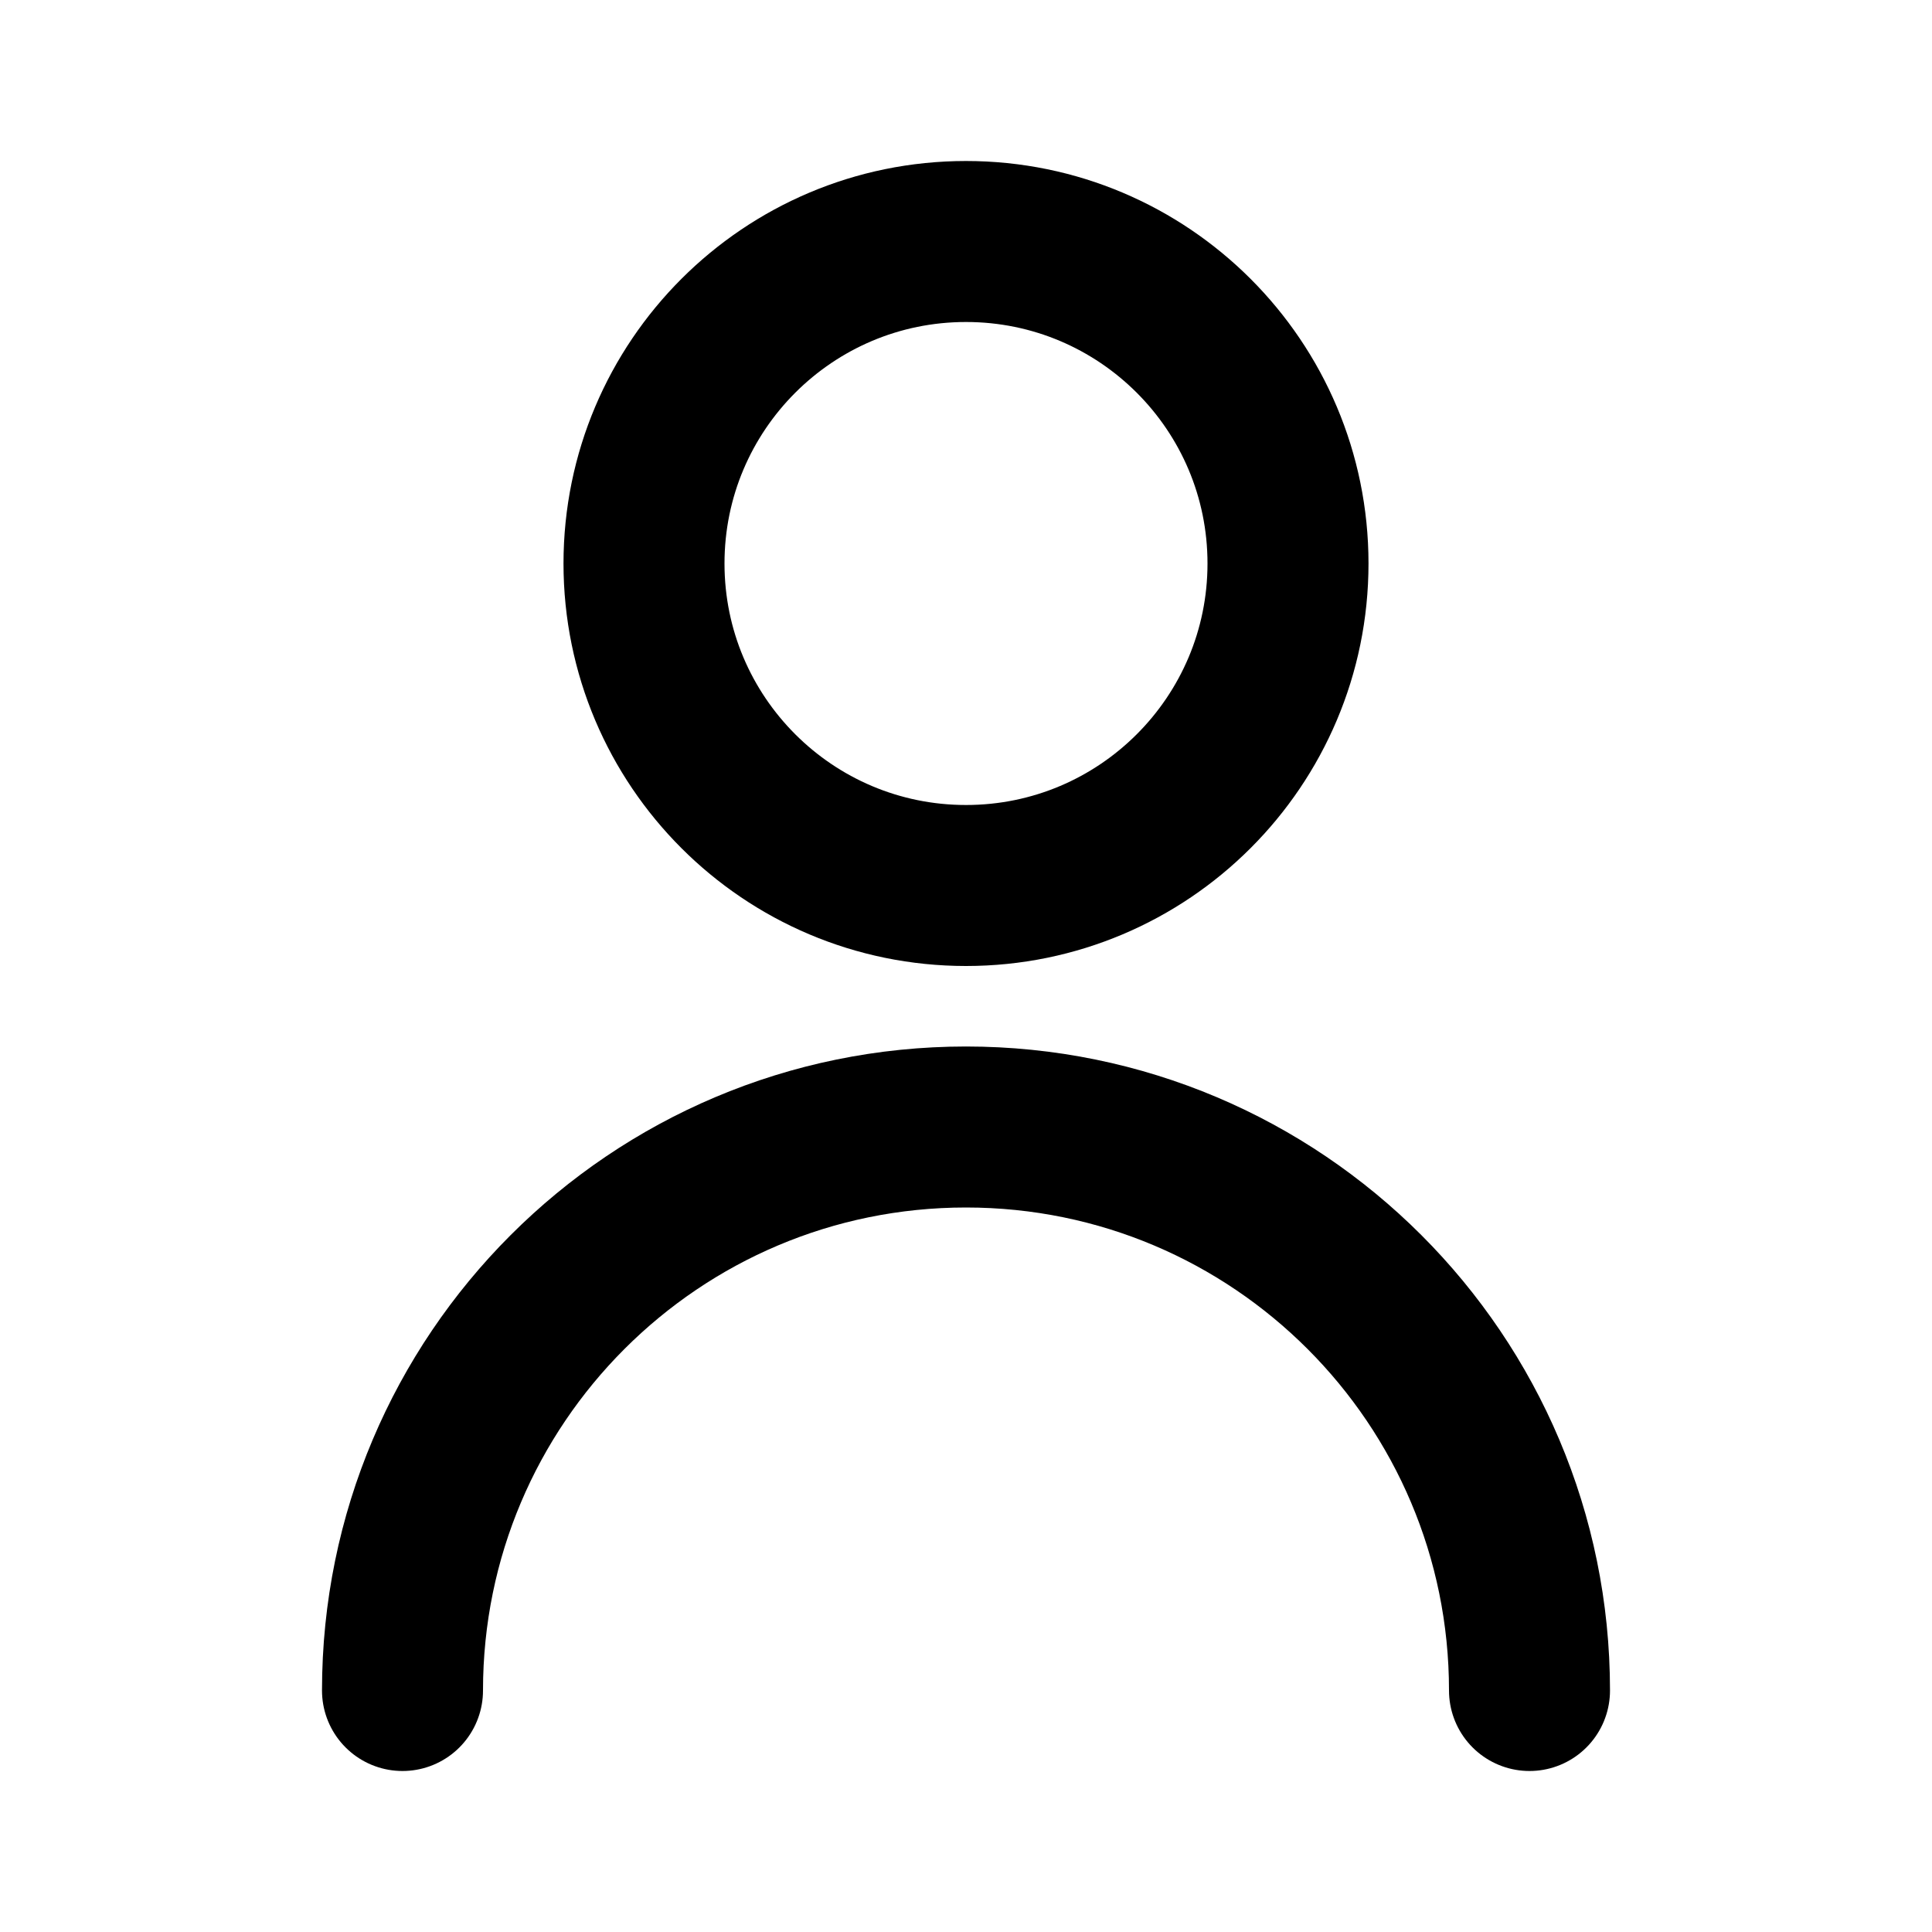
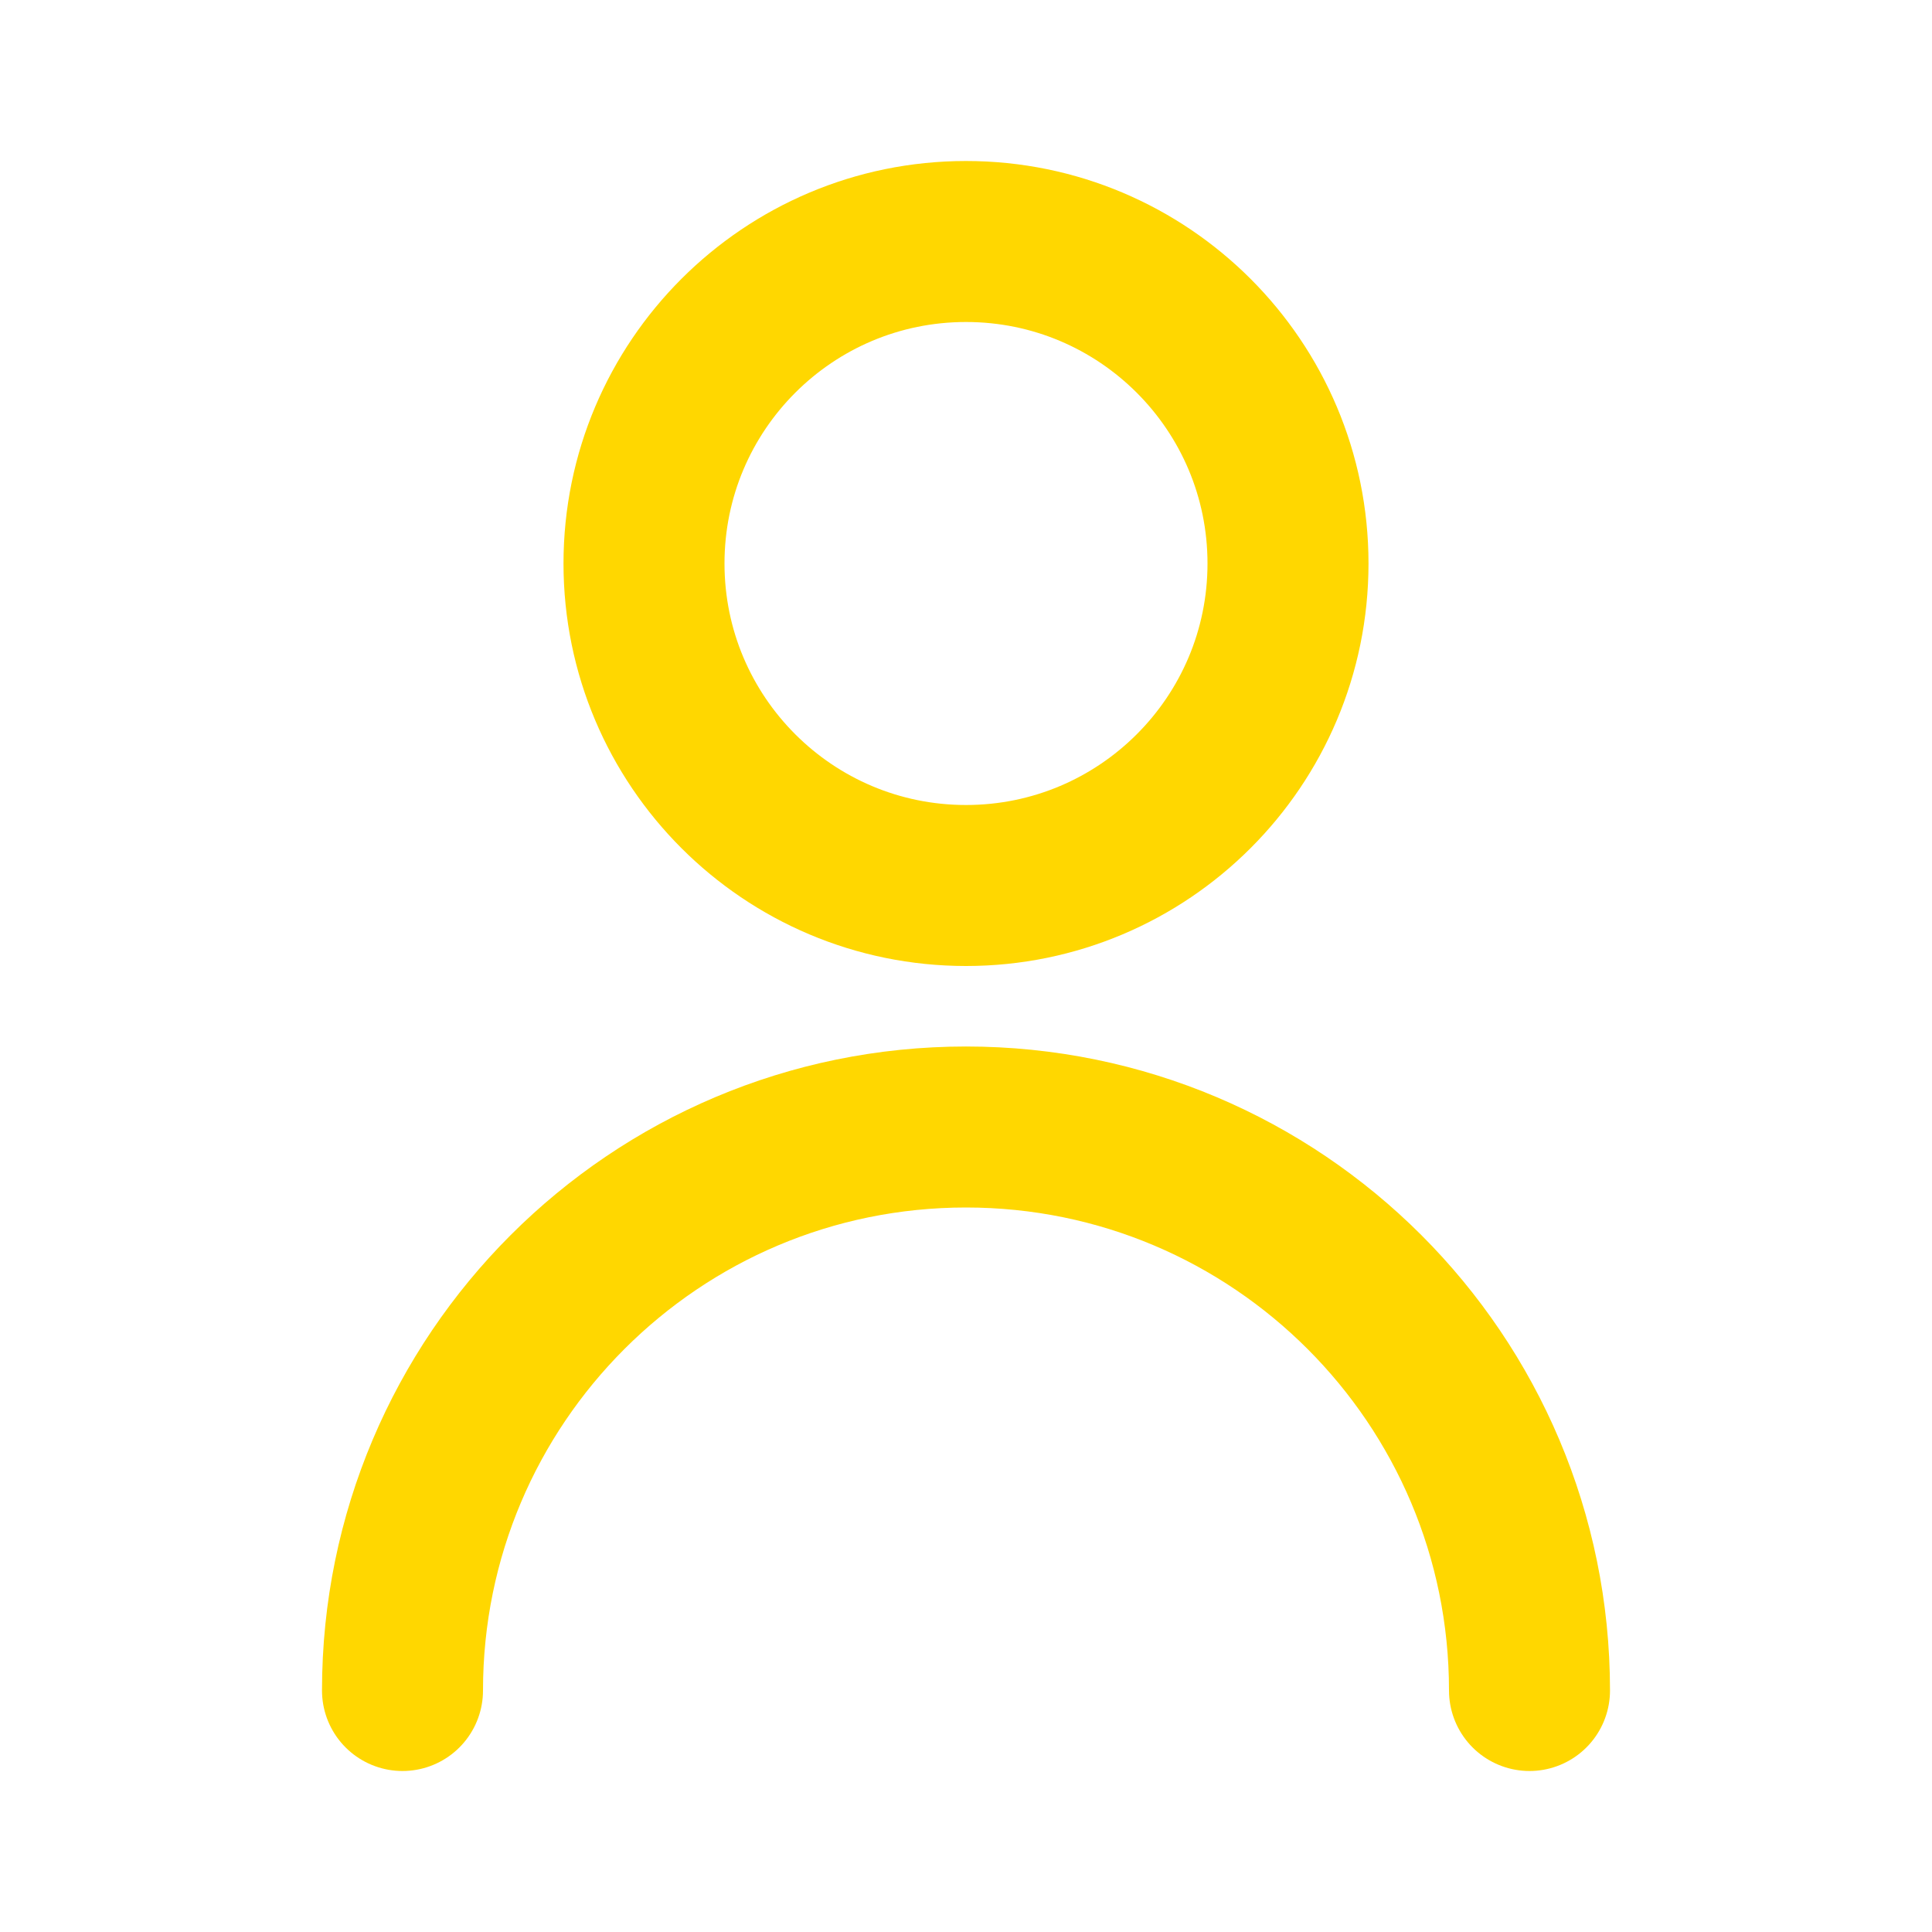
<svg xmlns="http://www.w3.org/2000/svg" width="2rem" height="100%" viewBox="0 0 24 24" fill="none">
-   <path d="M5 21C5 17.134 8.134 14 12 14C15.866 14 19 17.134 19 21M16 7C16 9.209 14.209 11 12 11C9.791 11 8 9.209 8 7C8 4.791 9.791 3 12 3C14.209 3 16 4.791 16 7Z" stroke="#000000" stroke-width="2" stroke-linecap="round" stroke-linejoin="round" />
+   <path d="M5 21C5 17.134 8.134 14 12 14C15.866 14 19 17.134 19 21M16 7C16 9.209 14.209 11 12 11C9.791 11 8 9.209 8 7C8 4.791 9.791 3 12 3C14.209 3 16 4.791 16 7Z" stroke="#ffd700" stroke-width="2" stroke-linecap="round" stroke-linejoin="round" />
</svg>
